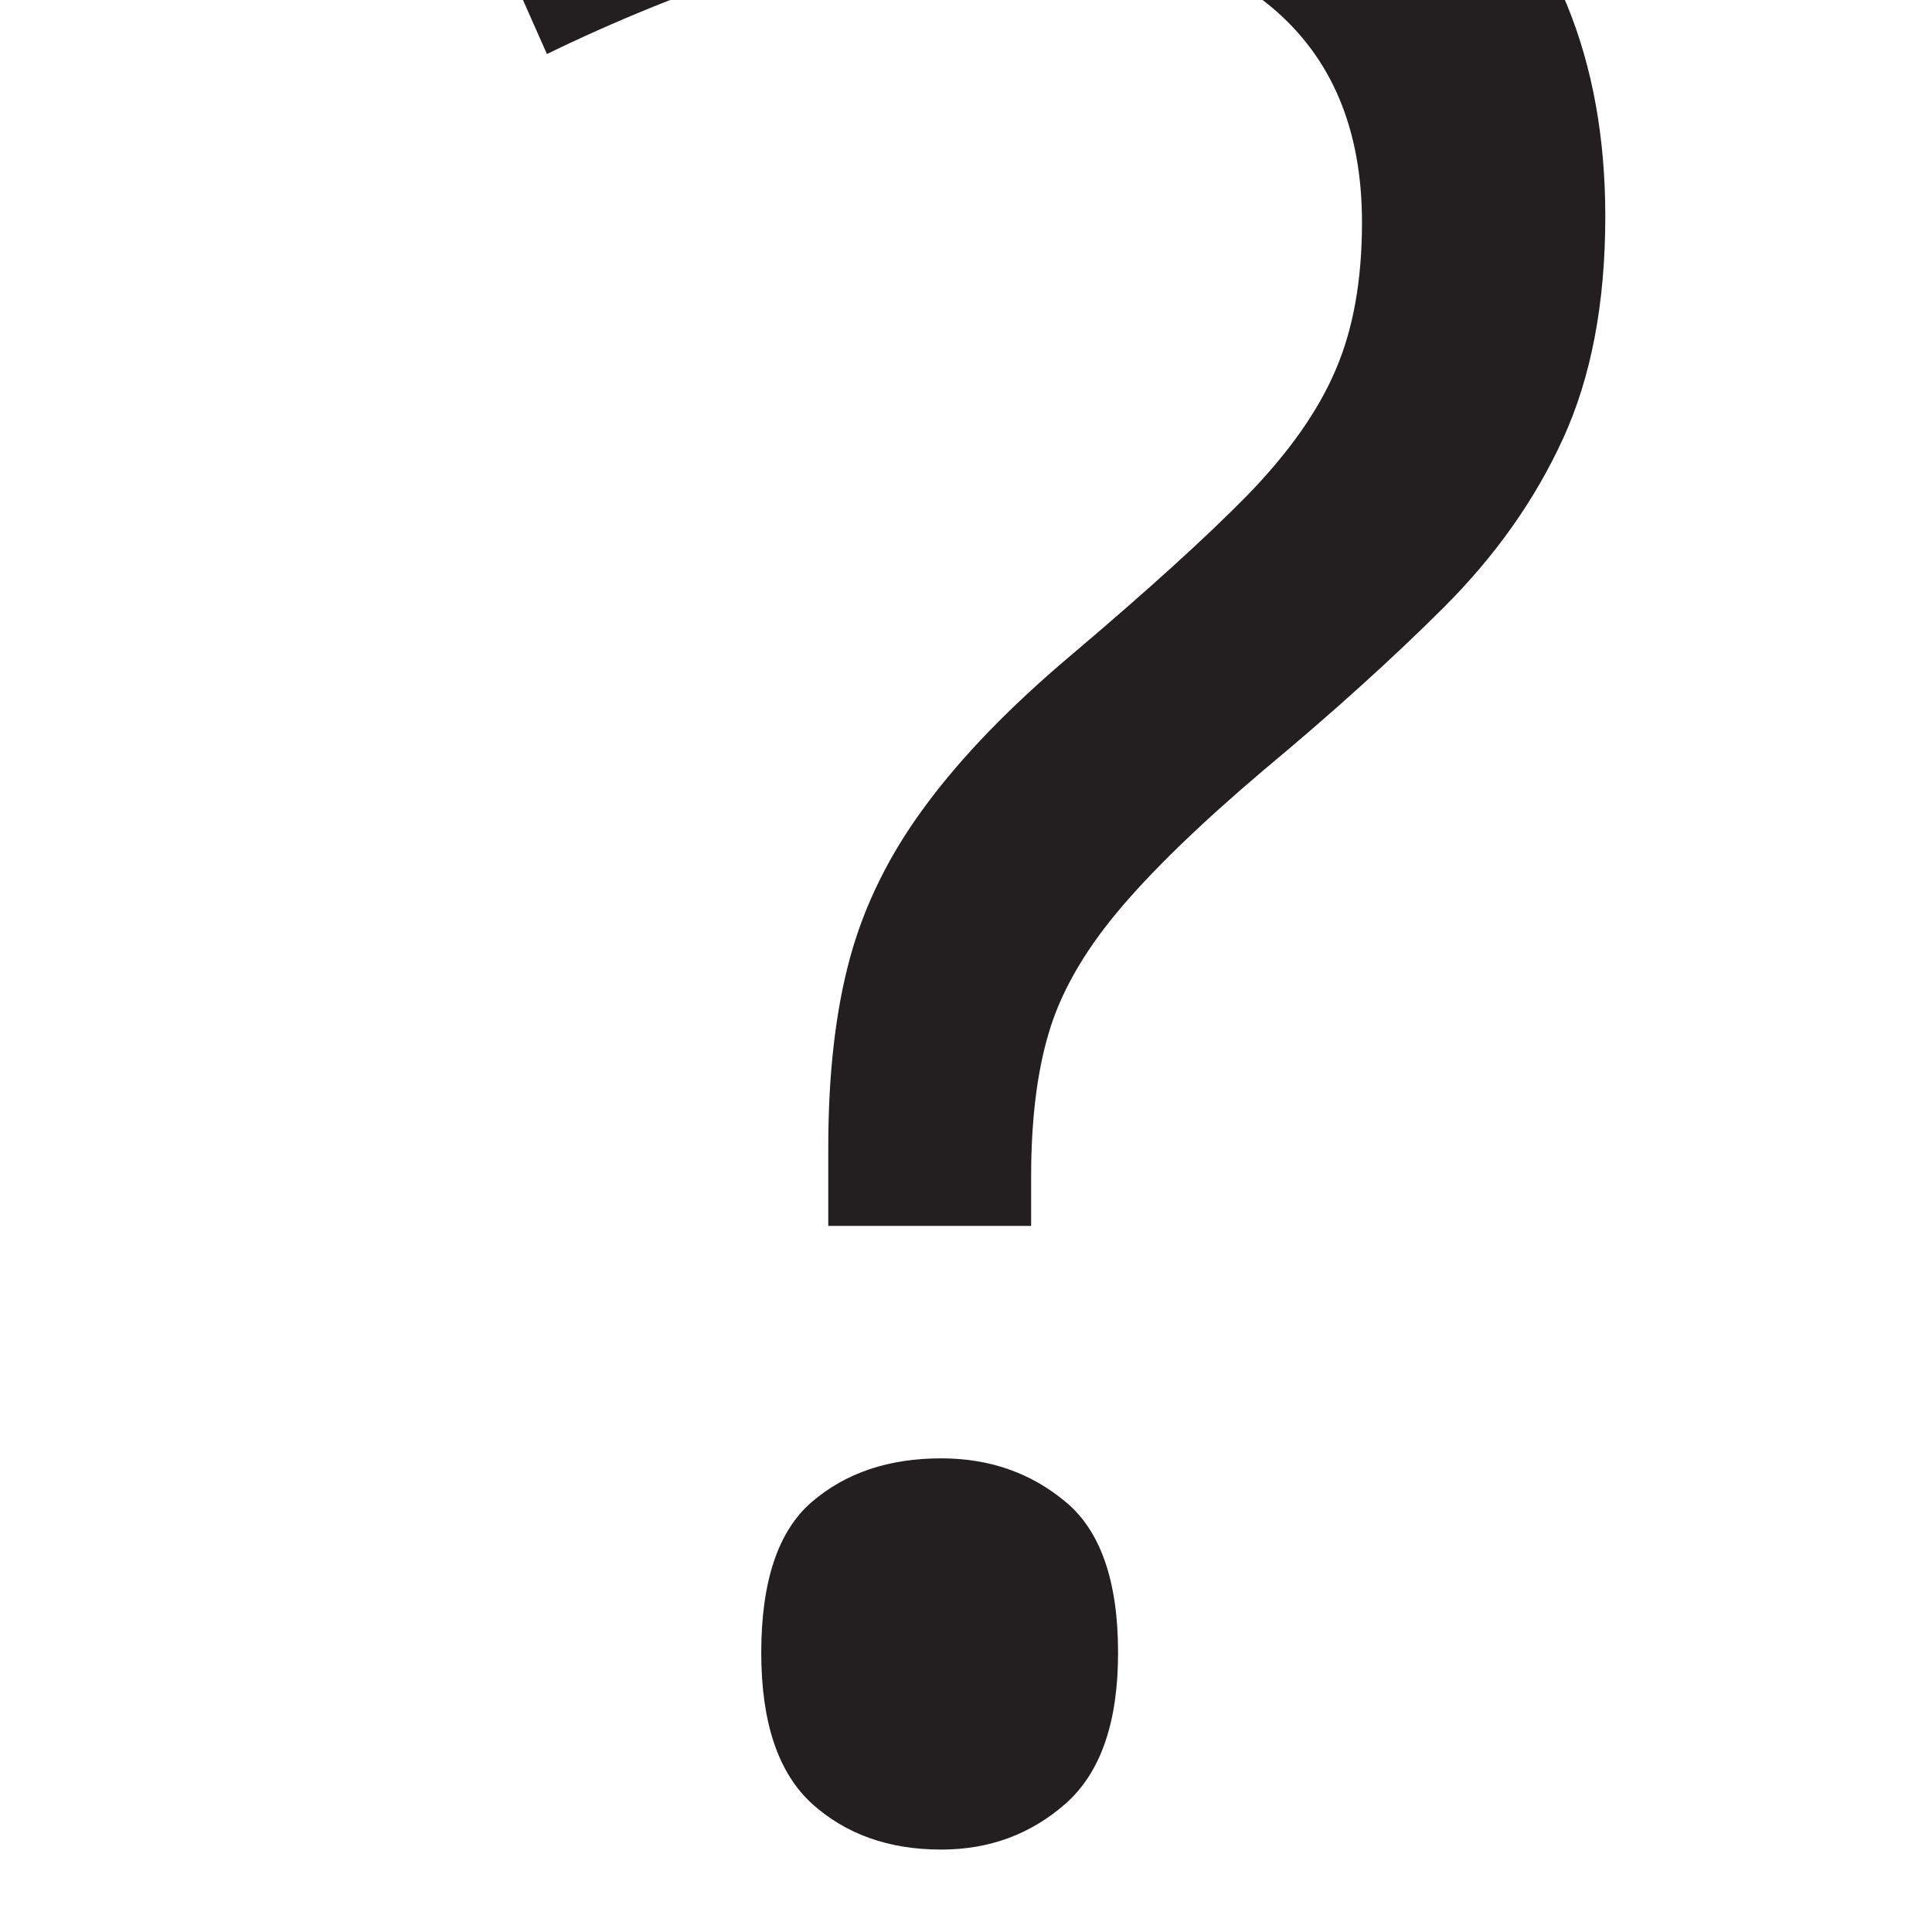
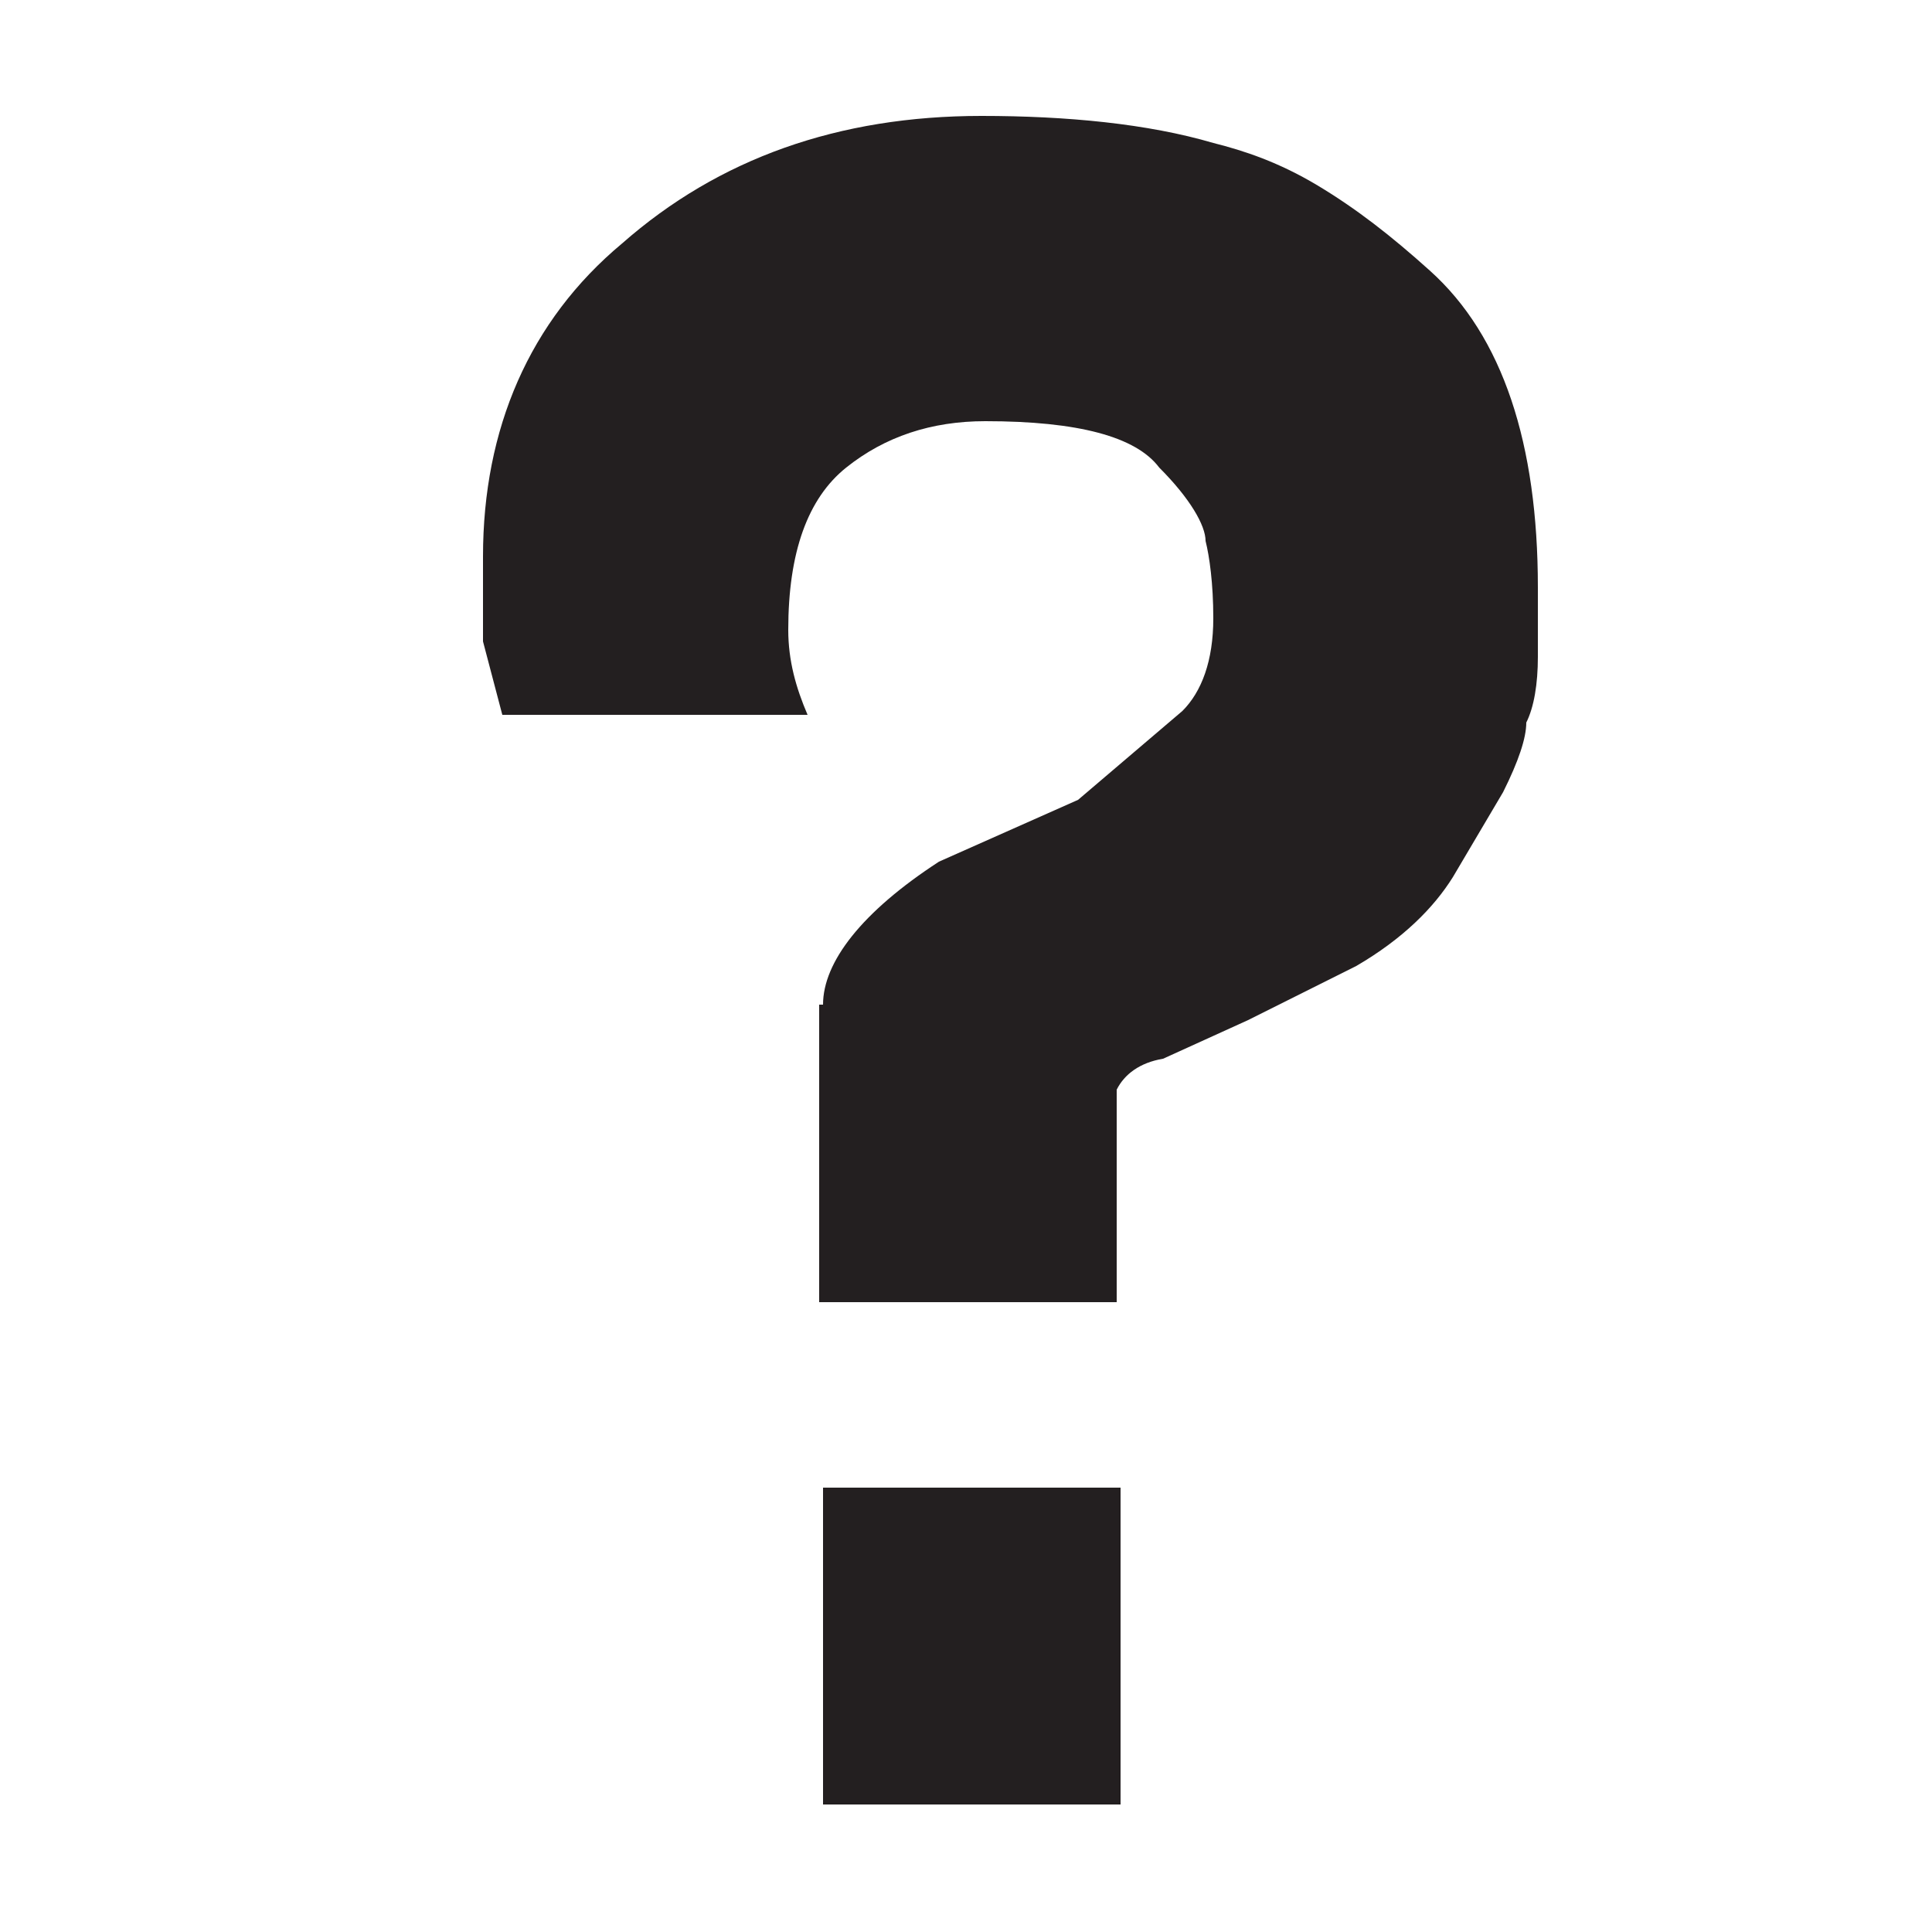
- <svg xmlns="http://www.w3.org/2000/svg" id="Layer_1" data-name="Layer 1" viewBox="0 0 50 50">
-   <defs>
-     <style>.cls-1{font-size:75.08px;fill:#231f20;font-family:LankaRuwanSpplement, Rajini Supplement;}</style>
-   </defs>
-   <text class="cls-1" transform="translate(10.92 46.82)">?</text>
+ <svg xmlns="http://www.w3.org/2000/svg" version="1.1" id="Layer_1" x="0px" y="0px" viewBox="0 0 50 50" style="enable-background:new 0 0 50 50;" xml:space="preserve">
+   <style type="text/css">
+ 	.st0{enable-background:new    ;}
+ 	.st1{fill:#231F20;}
+ </style>
+   <g class="st0">
+     <path class="st1" d="M21.3,26c0-1.1,1-2.4,3-3.7l3.6-1.6l2.7-2.3c0.5-0.5,0.8-1.3,0.8-2.4c0-0.9-0.1-1.6-0.2-2   c0-0.4-0.4-1.1-1.2-1.9c-0.6-0.8-2.1-1.2-4.5-1.2c-1.4,0-2.6,0.4-3.6,1.2c-1,0.8-1.5,2.2-1.5,4.2c0,0.8,0.2,1.5,0.5,2.2H13   l-0.5-1.9v-2.2c0-3.3,1.2-6.1,3.6-8.1C18.6,4.1,21.7,3,25.4,3c2.2,0,4.3,0.2,6,0.7c0.8,0.2,1.7,0.5,2.7,1.1s1.9,1.3,2.9,2.2   c1.9,1.7,2.8,4.5,2.8,8.2V17c0,0.7-0.1,1.3-0.3,1.7c0,0.4-0.2,1-0.6,1.8l-1.3,2.2c-0.5,0.8-1.3,1.6-2.5,2.3l-2.8,1.4l-2.2,1   c-0.6,0.1-1,0.4-1.2,0.8v0.9V30v1.9v1.8h-7.7v-4.5V26z M21.3,46.7v-8.2h7.7v8.2H21.3z" />
+   </g>
</svg>
